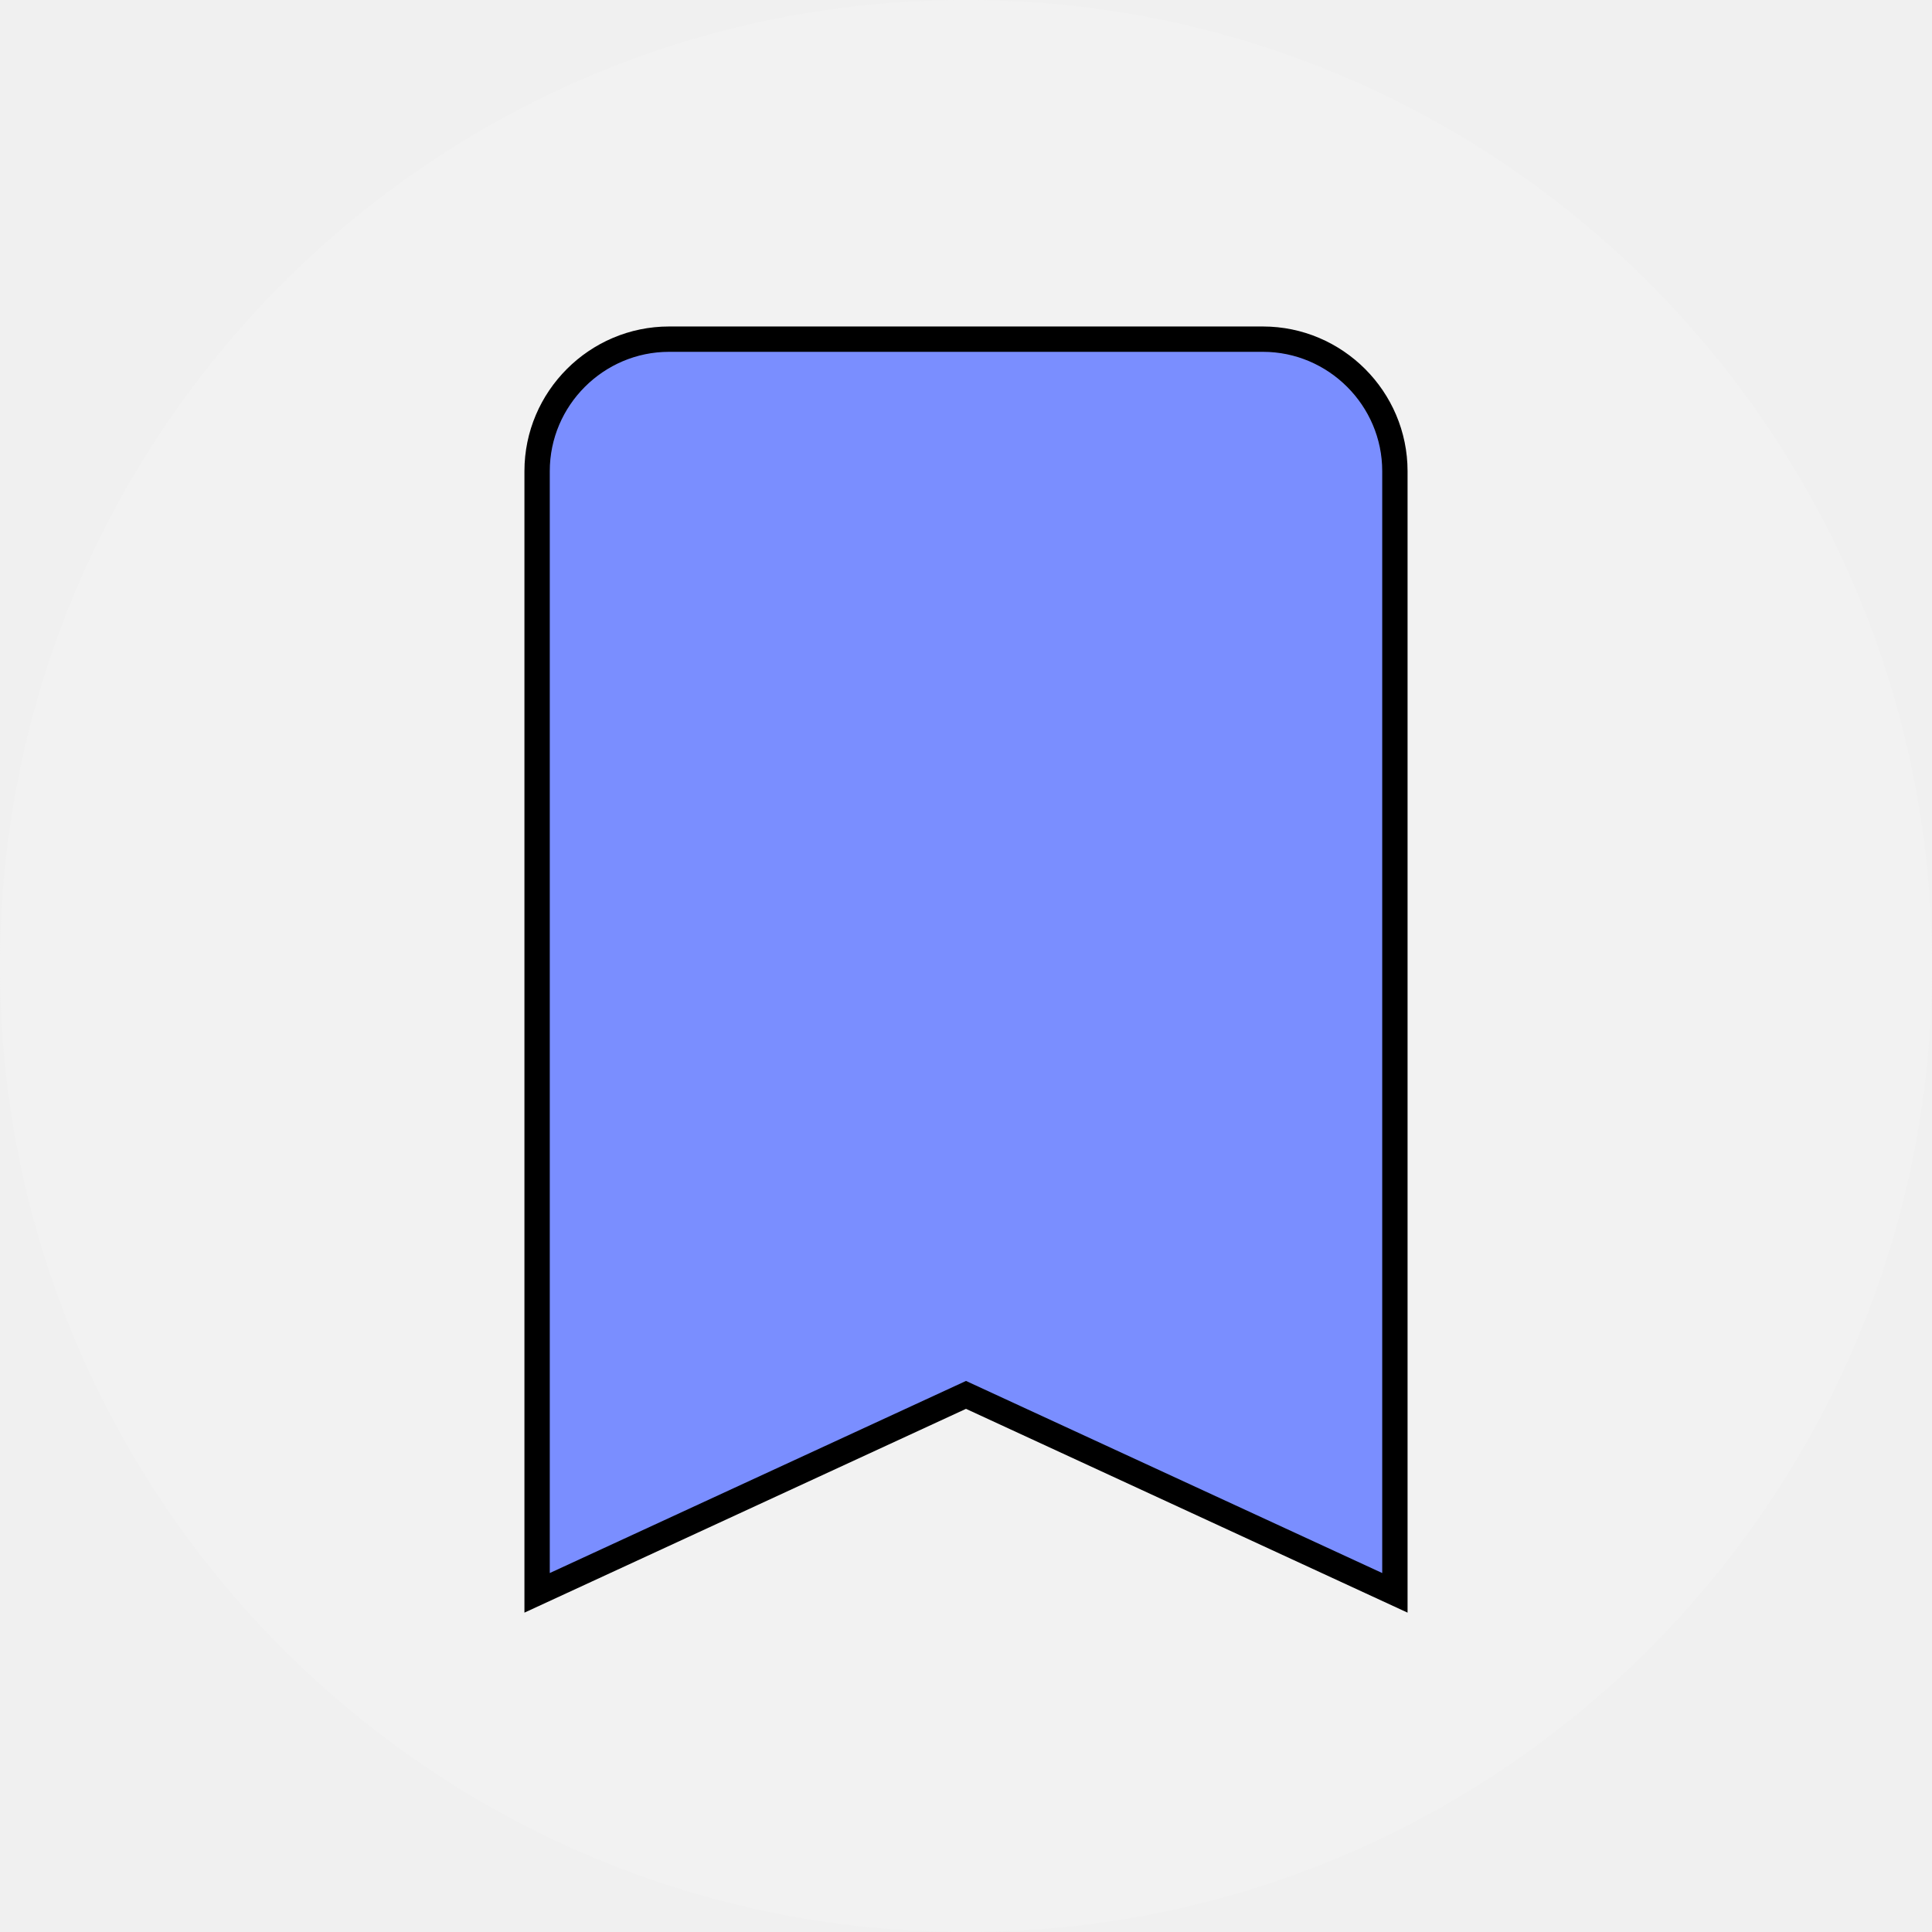
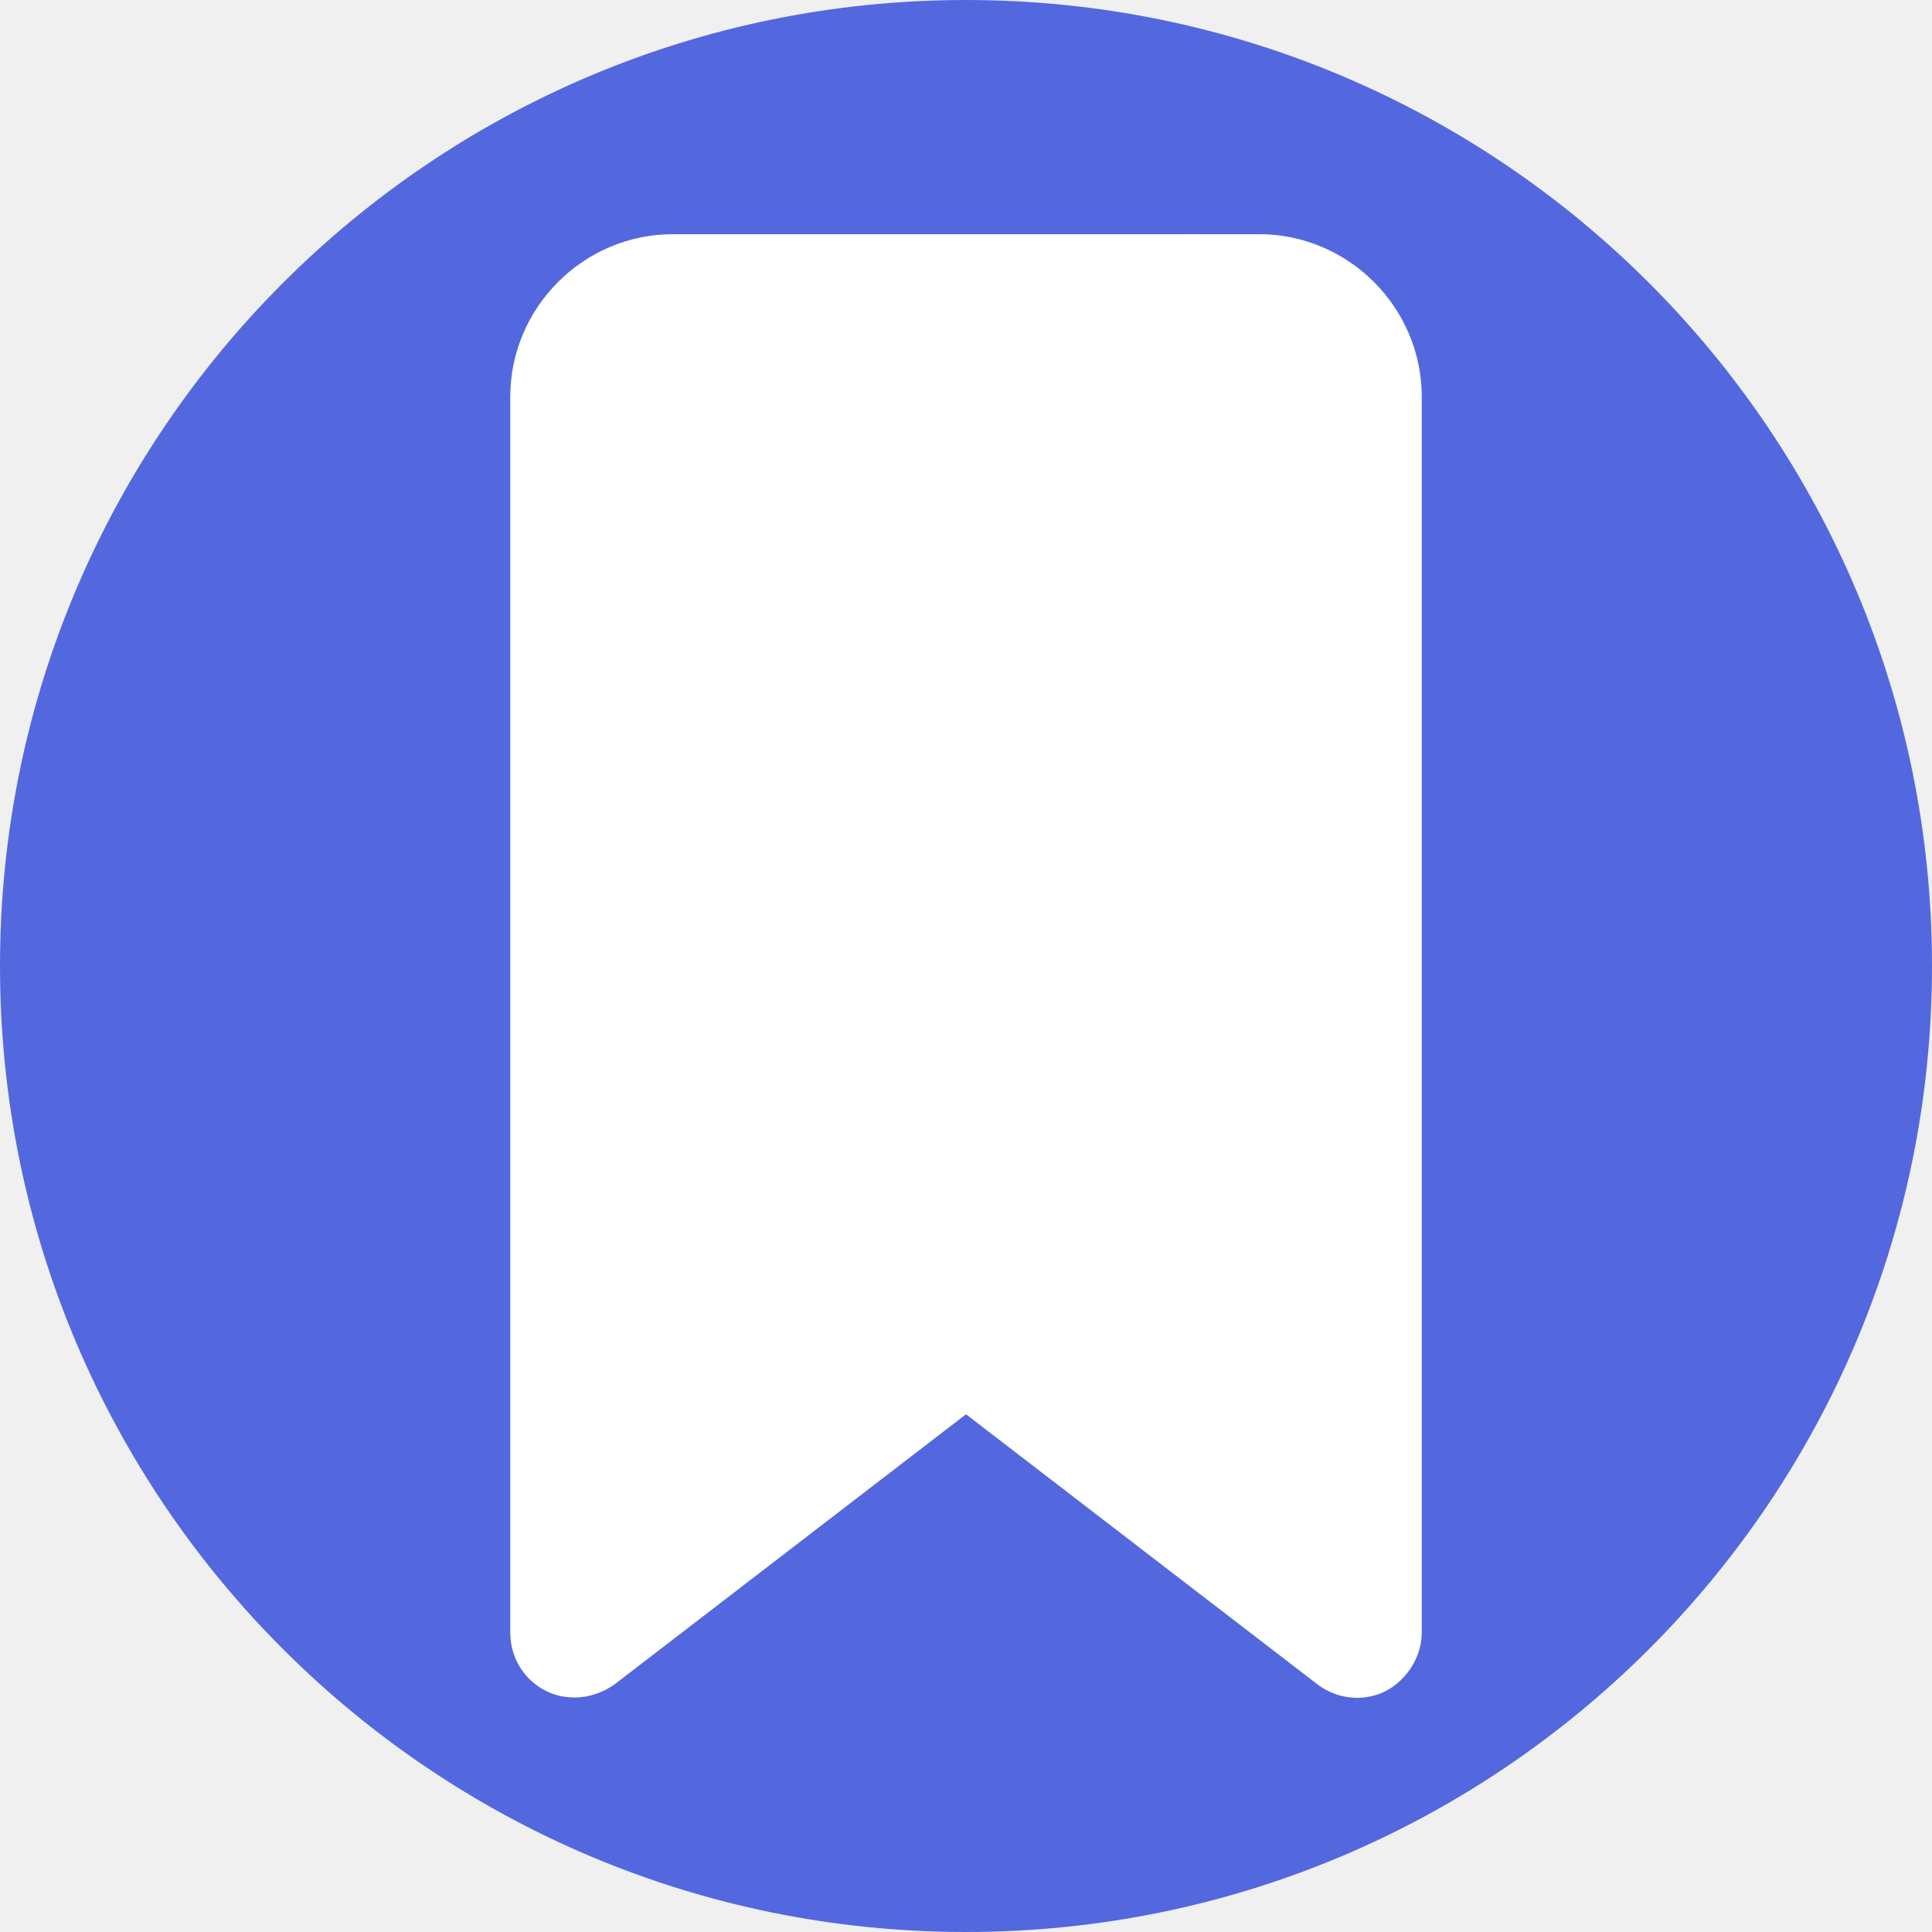
- <svg xmlns="http://www.w3.org/2000/svg" width="256px" height="256px" viewBox="-5.28 -5.28 58.56 58.56" version="1" enable-background="new 0 0 48 48" fill="#000000" stroke="#000000" stroke-width="0.768">
+ <svg xmlns="http://www.w3.org/2000/svg" height="256px" width="256px" version="1.1" id="Layer_1" viewBox="-57.55 -57.55 474.78 474.78" xml:space="preserve" fill="#000000">
  <g id="SVGRepo_bgCarrier" stroke-width="0">
-     <rect x="-5.28" y="-5.28" width="58.56" height="58.56" rx="29.28" fill="#f2f2f2" strokewidth="0" />
+     <rect x="-57.55" y="-57.55" width="474.78" height="474.78" rx="237.39" fill="#5368df" strokewidth="0" />
  </g>
  <g id="SVGRepo_tracerCarrier" stroke-linecap="round" stroke-linejoin="round" />
  <g id="SVGRepo_iconCarrier">
-     <path fill="#7a8eff" d="M37,43l-13-6l-13,6V9c0-2.2,1.8-4,4-4h18c2.2,0,4,1.8,4,4V43z" />
+     <path style="fill:#ffffff;" d="M271.042,350l-86.4-66.4c-2.8-2.4-6.8-2.4-9.6,0l-86.4,66.4c-5.2,4-12.8,0.4-12.8-6.4V40 c0-17.6,14.4-32,32-32h144c17.6,0,32,14.4,32,32v303.6C283.842,350.4,276.242,354,271.042,350z" />
+     <path style="fill:#ffffff;" d="M83.842,359.6c-2.4,0-4.8-0.4-7.2-1.6c-5.6-2.8-8.8-8.4-8.8-14.4V40c0-22,18-40,40-40h144 c22,0,40,18,40,40v303.6c0,6-3.6,11.6-8.8,14.4c-5.6,2.8-12,2-16.8-1.6l-86.4-66.4l-86.4,66.4 C90.642,358.4,87.042,359.6,83.842,359.6z M189.842,277.2l86,66.4l0,0l0,0V40c0-13.2-10.8-24-24-24h-144c-13.2,0-24,10.8-24,24 v303.6l86-66.4C175.842,272.8,183.842,272.8,189.842,277.2z" />
+     <path style="fill:#ffffff;" d="M235.842,311.6l40,32v-304c0-13.2-10.8-24-24-24h-16V311.6z" />
+     <g>
+       <path style="fill:#ffffff;" d="M235.842,172c-4.4,0-8-3.6-8-8v-12c0-4.4,3.6-8,8-8s8,3.6,8,8v12 C243.842,168.4,240.242,172,235.842,172z" />
+       <path style="fill:#ffffff;" d="M235.842,124c-4.4,0-8-3.6-8-8V8c0-4.4,3.6-8,8-8s8,3.6,8,8v108 C243.842,120.4,240.242,124,235.842,124z" />
+     </g>
  </g>
</svg>
